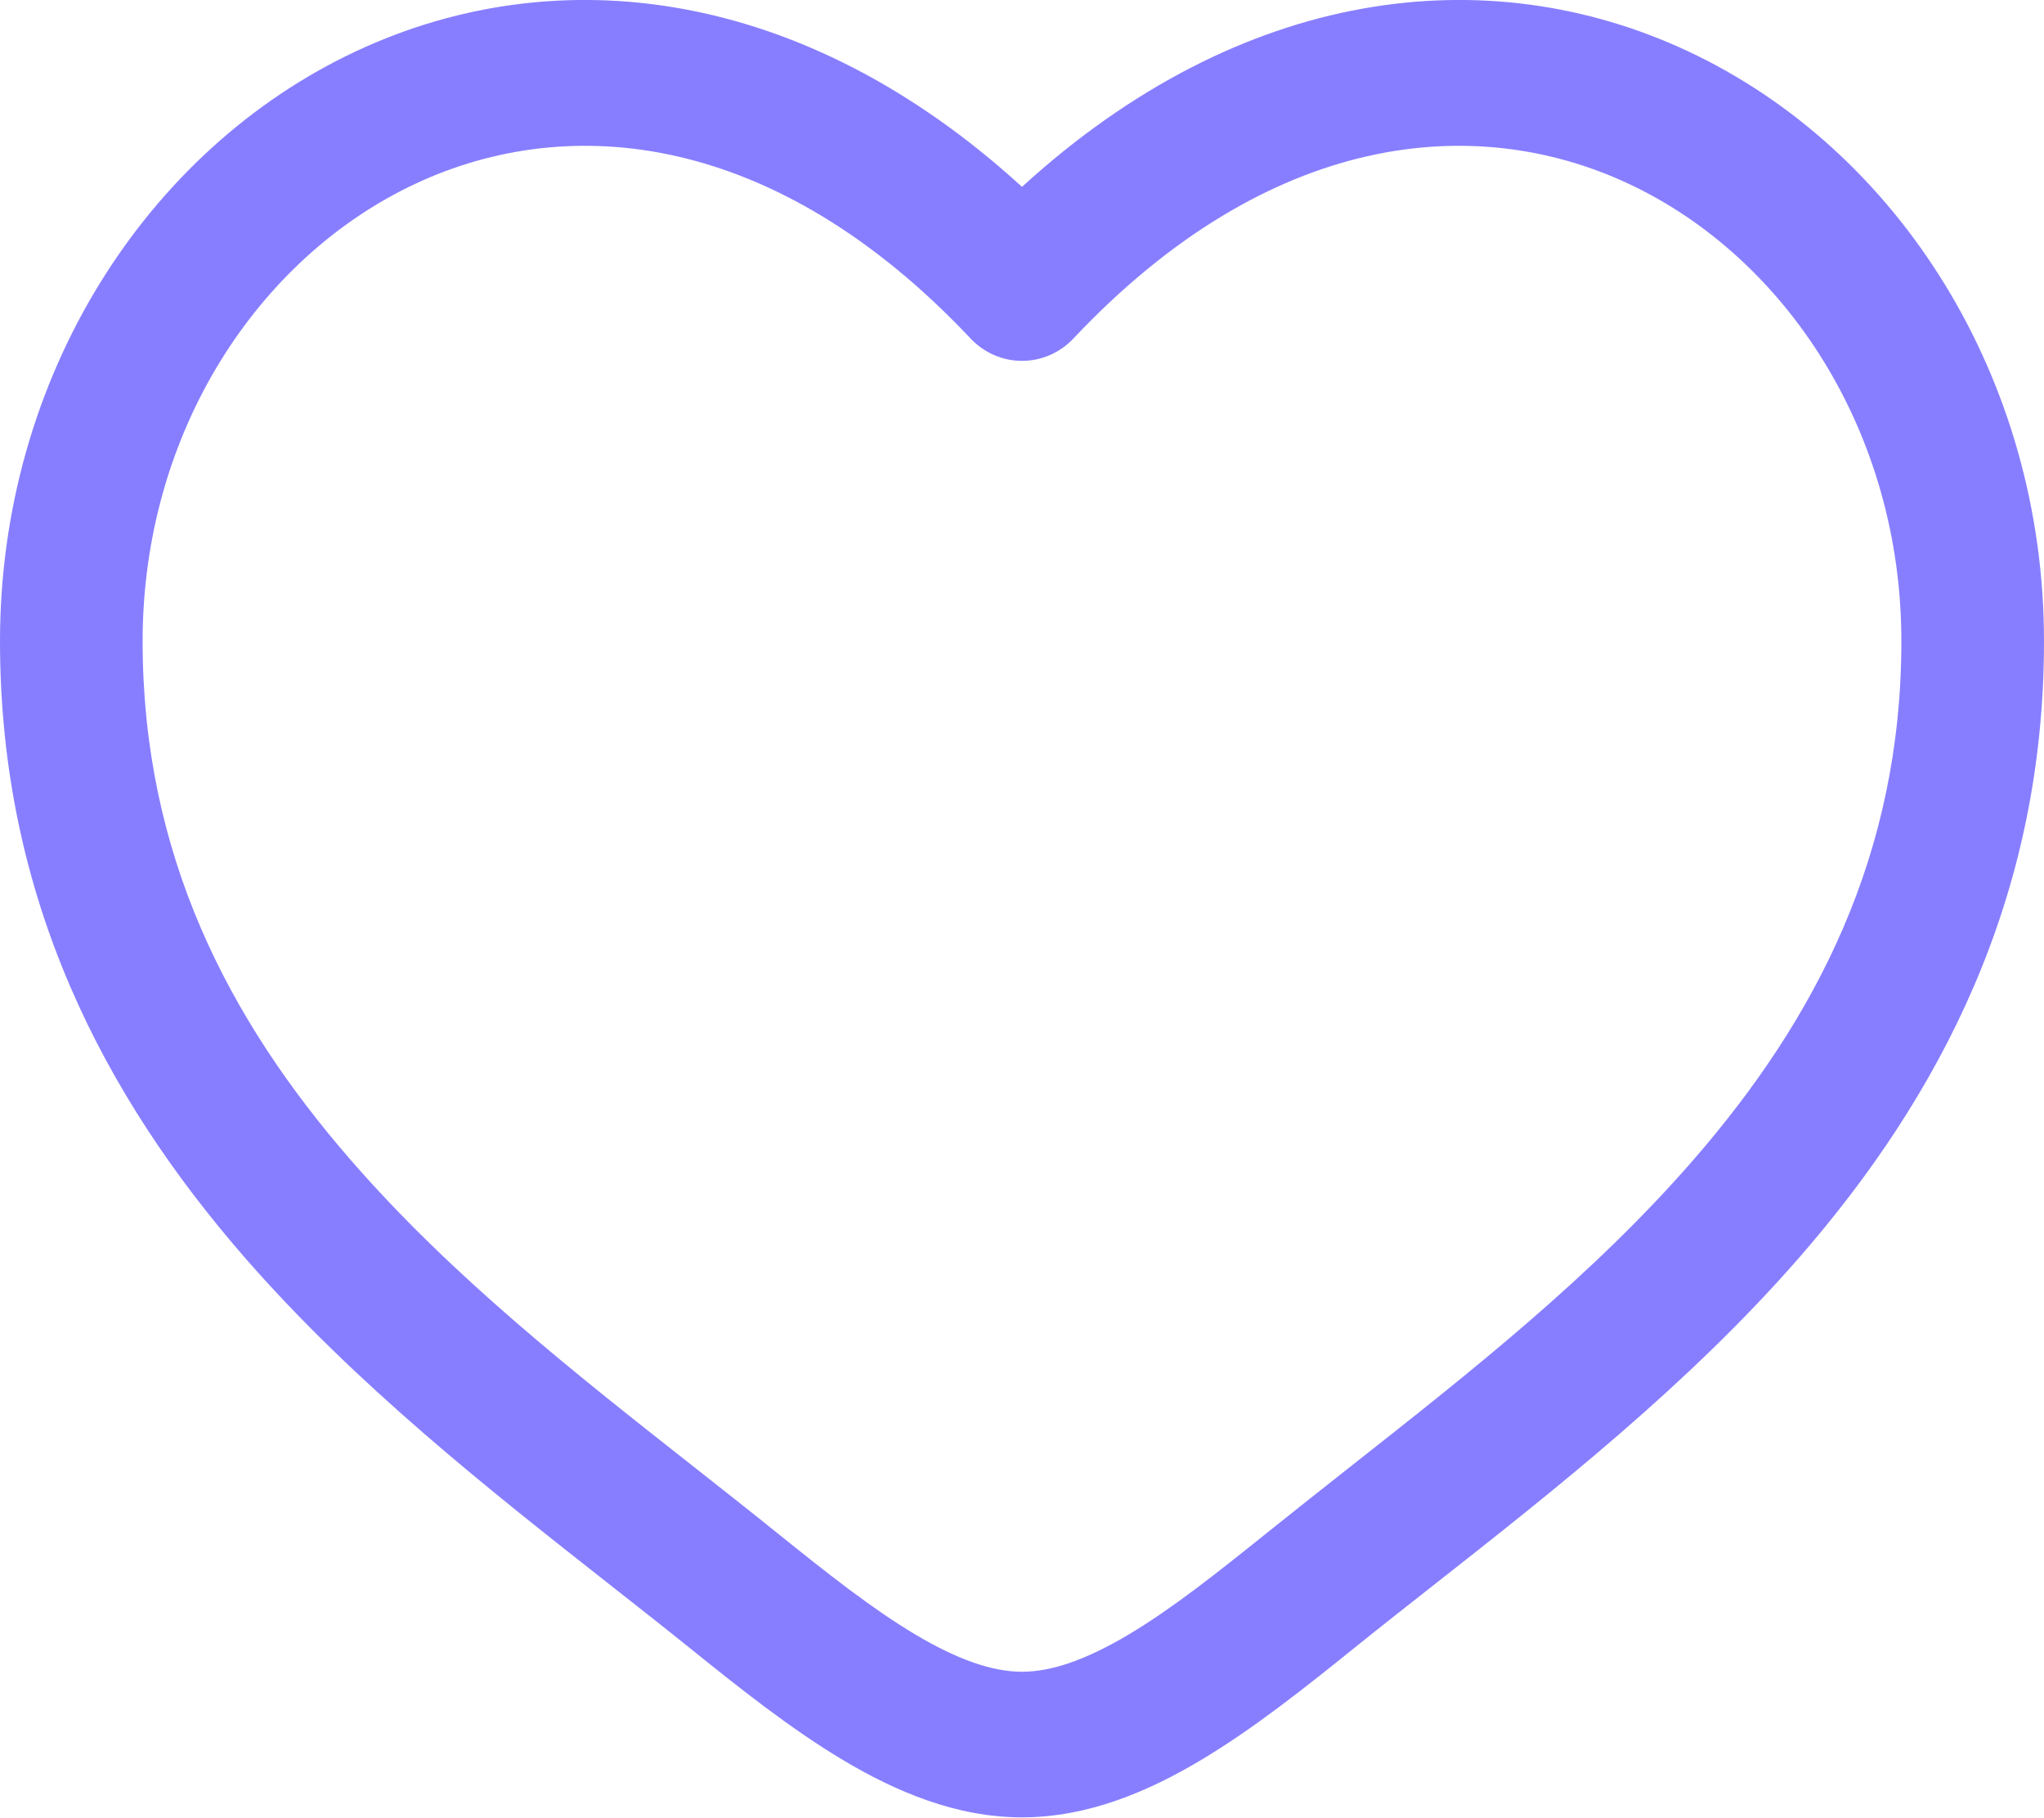
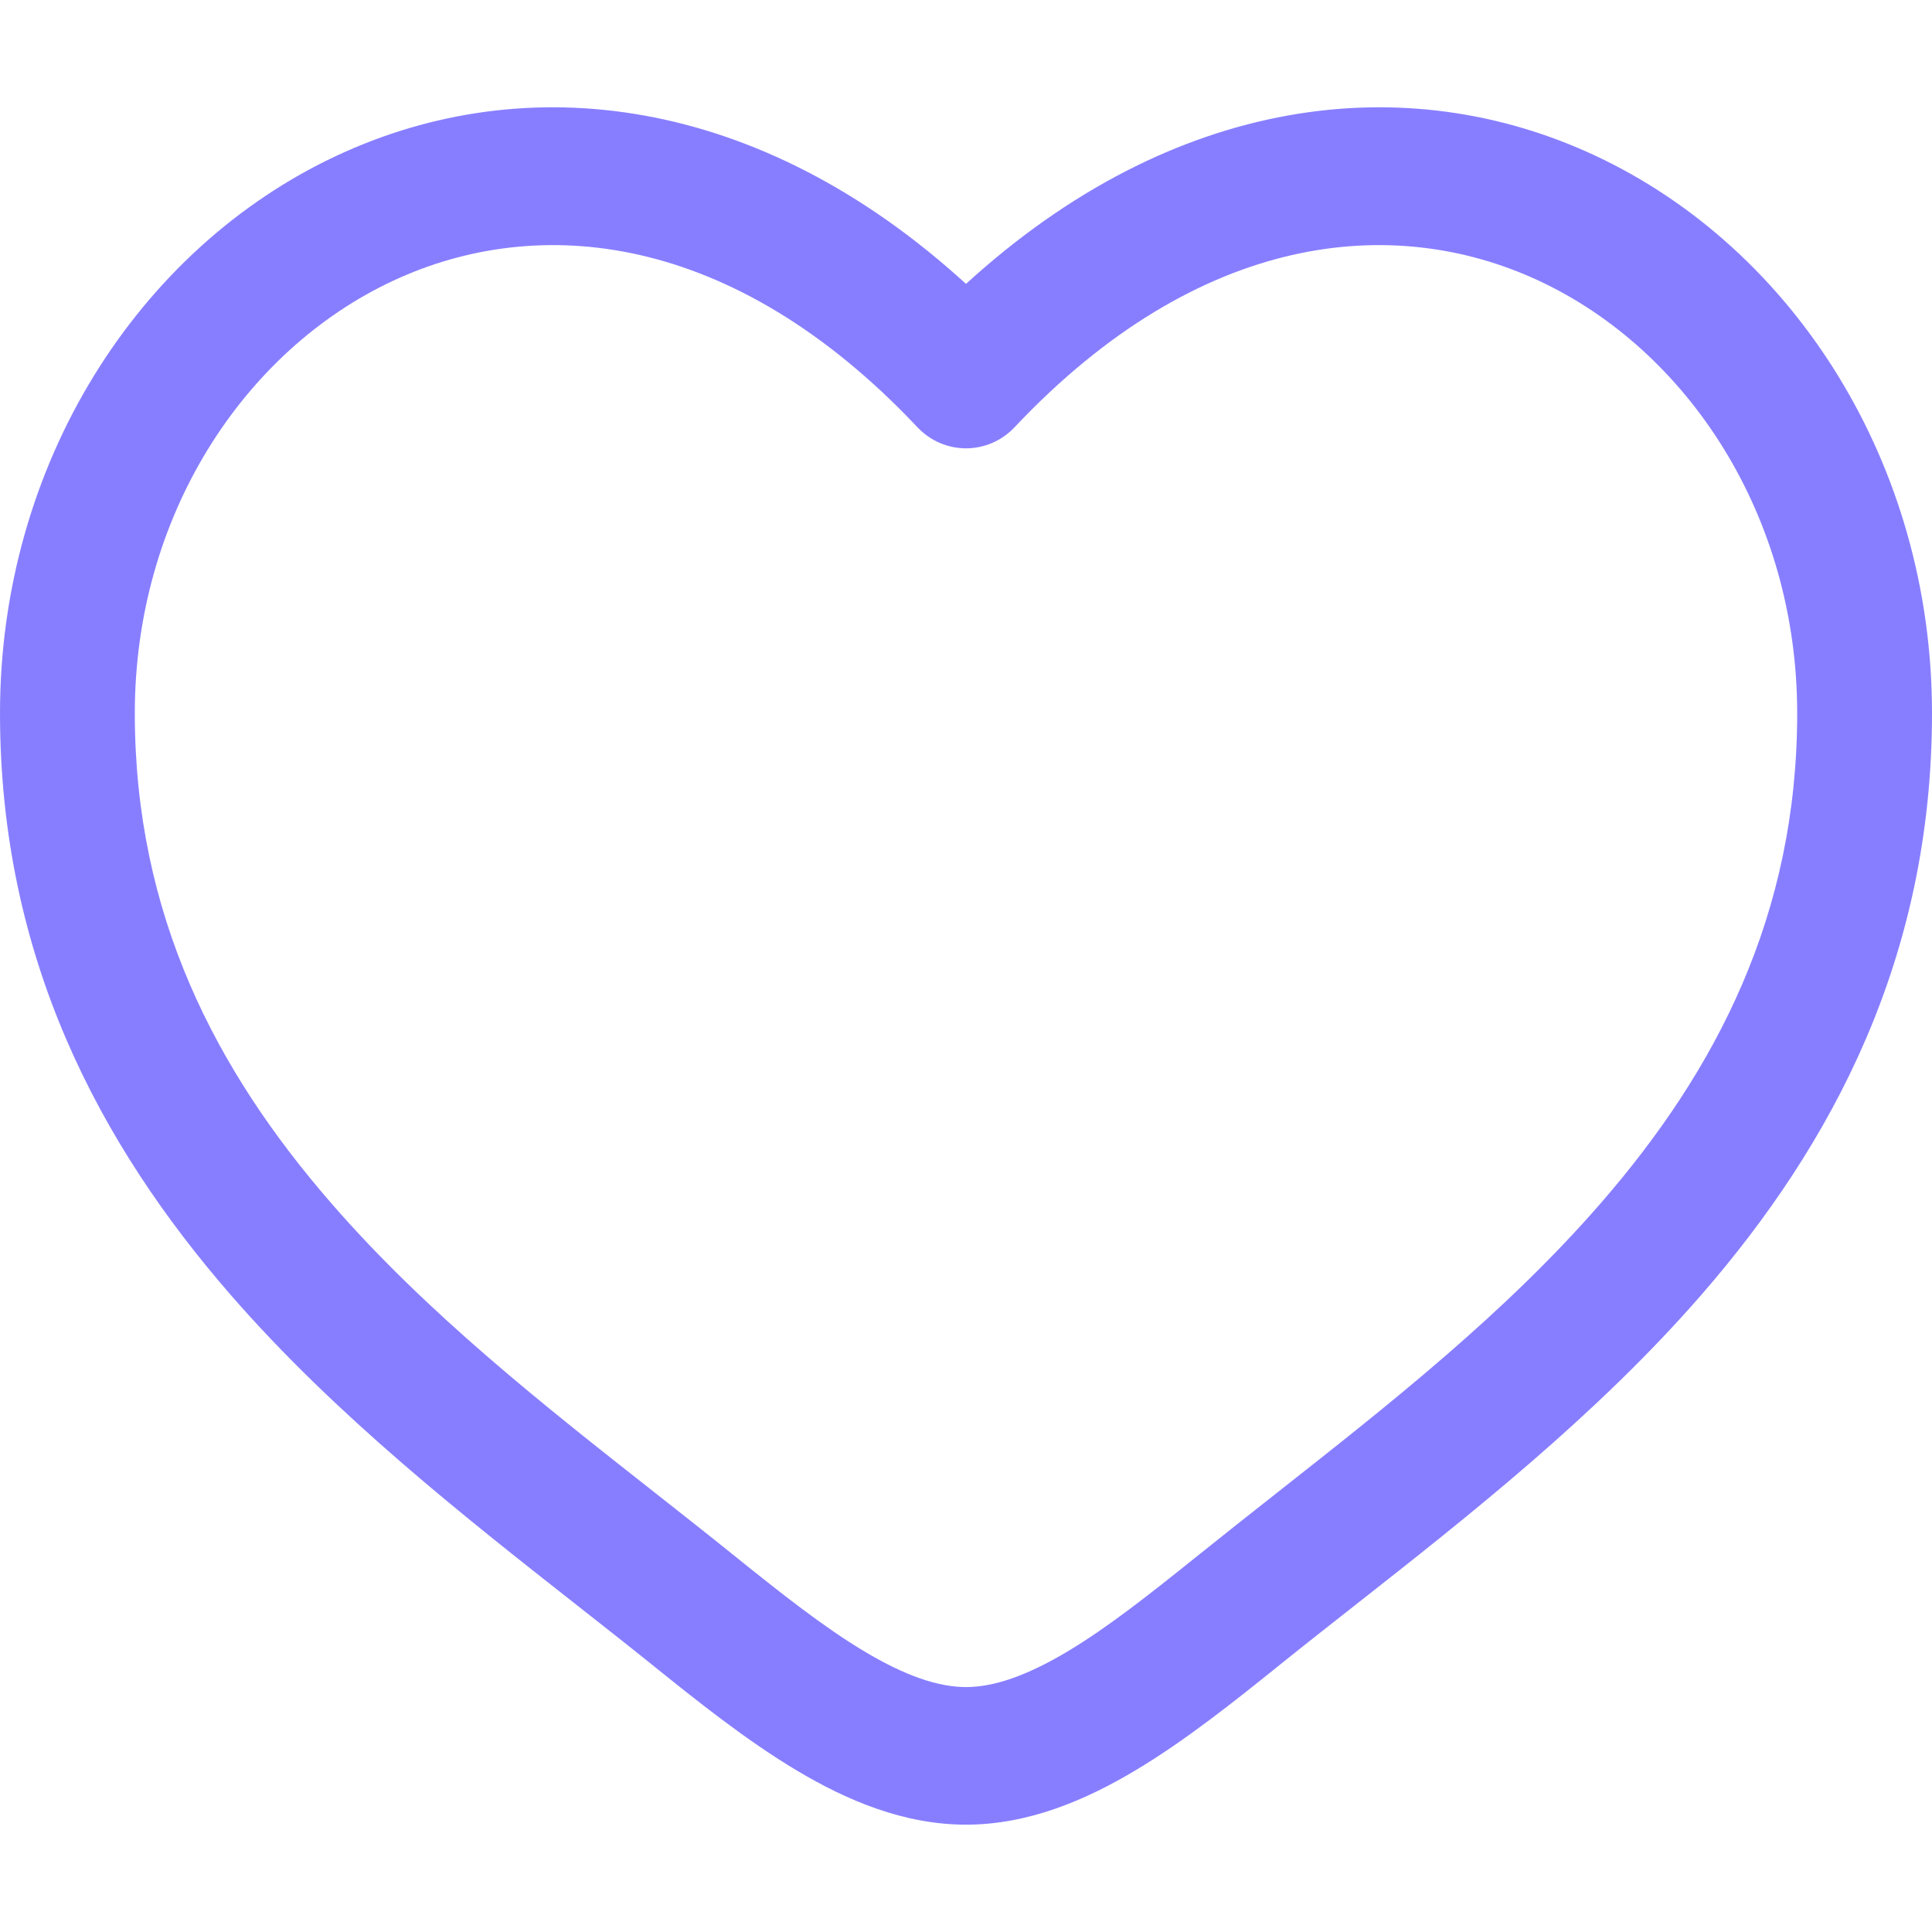
- <svg xmlns="http://www.w3.org/2000/svg" width="18" height="16" viewBox="0 0 18 16" fill="none">
+ <svg xmlns="http://www.w3.org/2000/svg" width="20" height="20" viewBox="0 0 18 16" fill="none">
  <path fill-rule="evenodd" clip-rule="evenodd" d="M3.662 1.616C2.273 2.264 1.256 3.806 1.256 5.645C1.256 7.523 2.009 8.971 3.088 10.212C3.977 11.235 5.054 12.083 6.104 12.909C6.354 13.106 6.602 13.301 6.845 13.497C7.285 13.851 7.678 14.162 8.057 14.388C8.436 14.614 8.741 14.718 9 14.718C9.259 14.718 9.564 14.614 9.943 14.388C10.322 14.162 10.714 13.851 11.155 13.497C11.399 13.301 11.646 13.106 11.896 12.909C12.946 12.082 14.023 11.235 14.912 10.212C15.991 8.971 16.744 7.523 16.744 5.645C16.744 3.806 15.727 2.264 14.338 1.616C12.988 0.986 11.175 1.153 9.452 2.981C9.334 3.106 9.171 3.177 9 3.177C8.829 3.177 8.666 3.106 8.548 2.981C6.825 1.153 5.012 0.986 3.662 1.616ZM9 1.645C7.064 -0.123 4.897 -0.371 3.14 0.449C1.285 1.315 0 3.326 0 5.645C0 7.923 0.93 9.662 2.149 11.064C3.125 12.186 4.32 13.126 5.376 13.956C5.615 14.144 5.847 14.326 6.068 14.504C6.496 14.849 6.957 15.217 7.423 15.495C7.89 15.774 8.422 16 9 16C9.578 16 10.11 15.774 10.577 15.495C11.043 15.217 11.504 14.849 11.932 14.504C12.153 14.326 12.385 14.144 12.624 13.956C13.68 13.126 14.875 12.186 15.851 11.064C17.07 9.662 18 7.923 18 5.645C18 3.326 16.715 1.315 14.86 0.449C13.103 -0.371 10.936 -0.123 9 1.645Z" fill="#877EFF" />
</svg>
